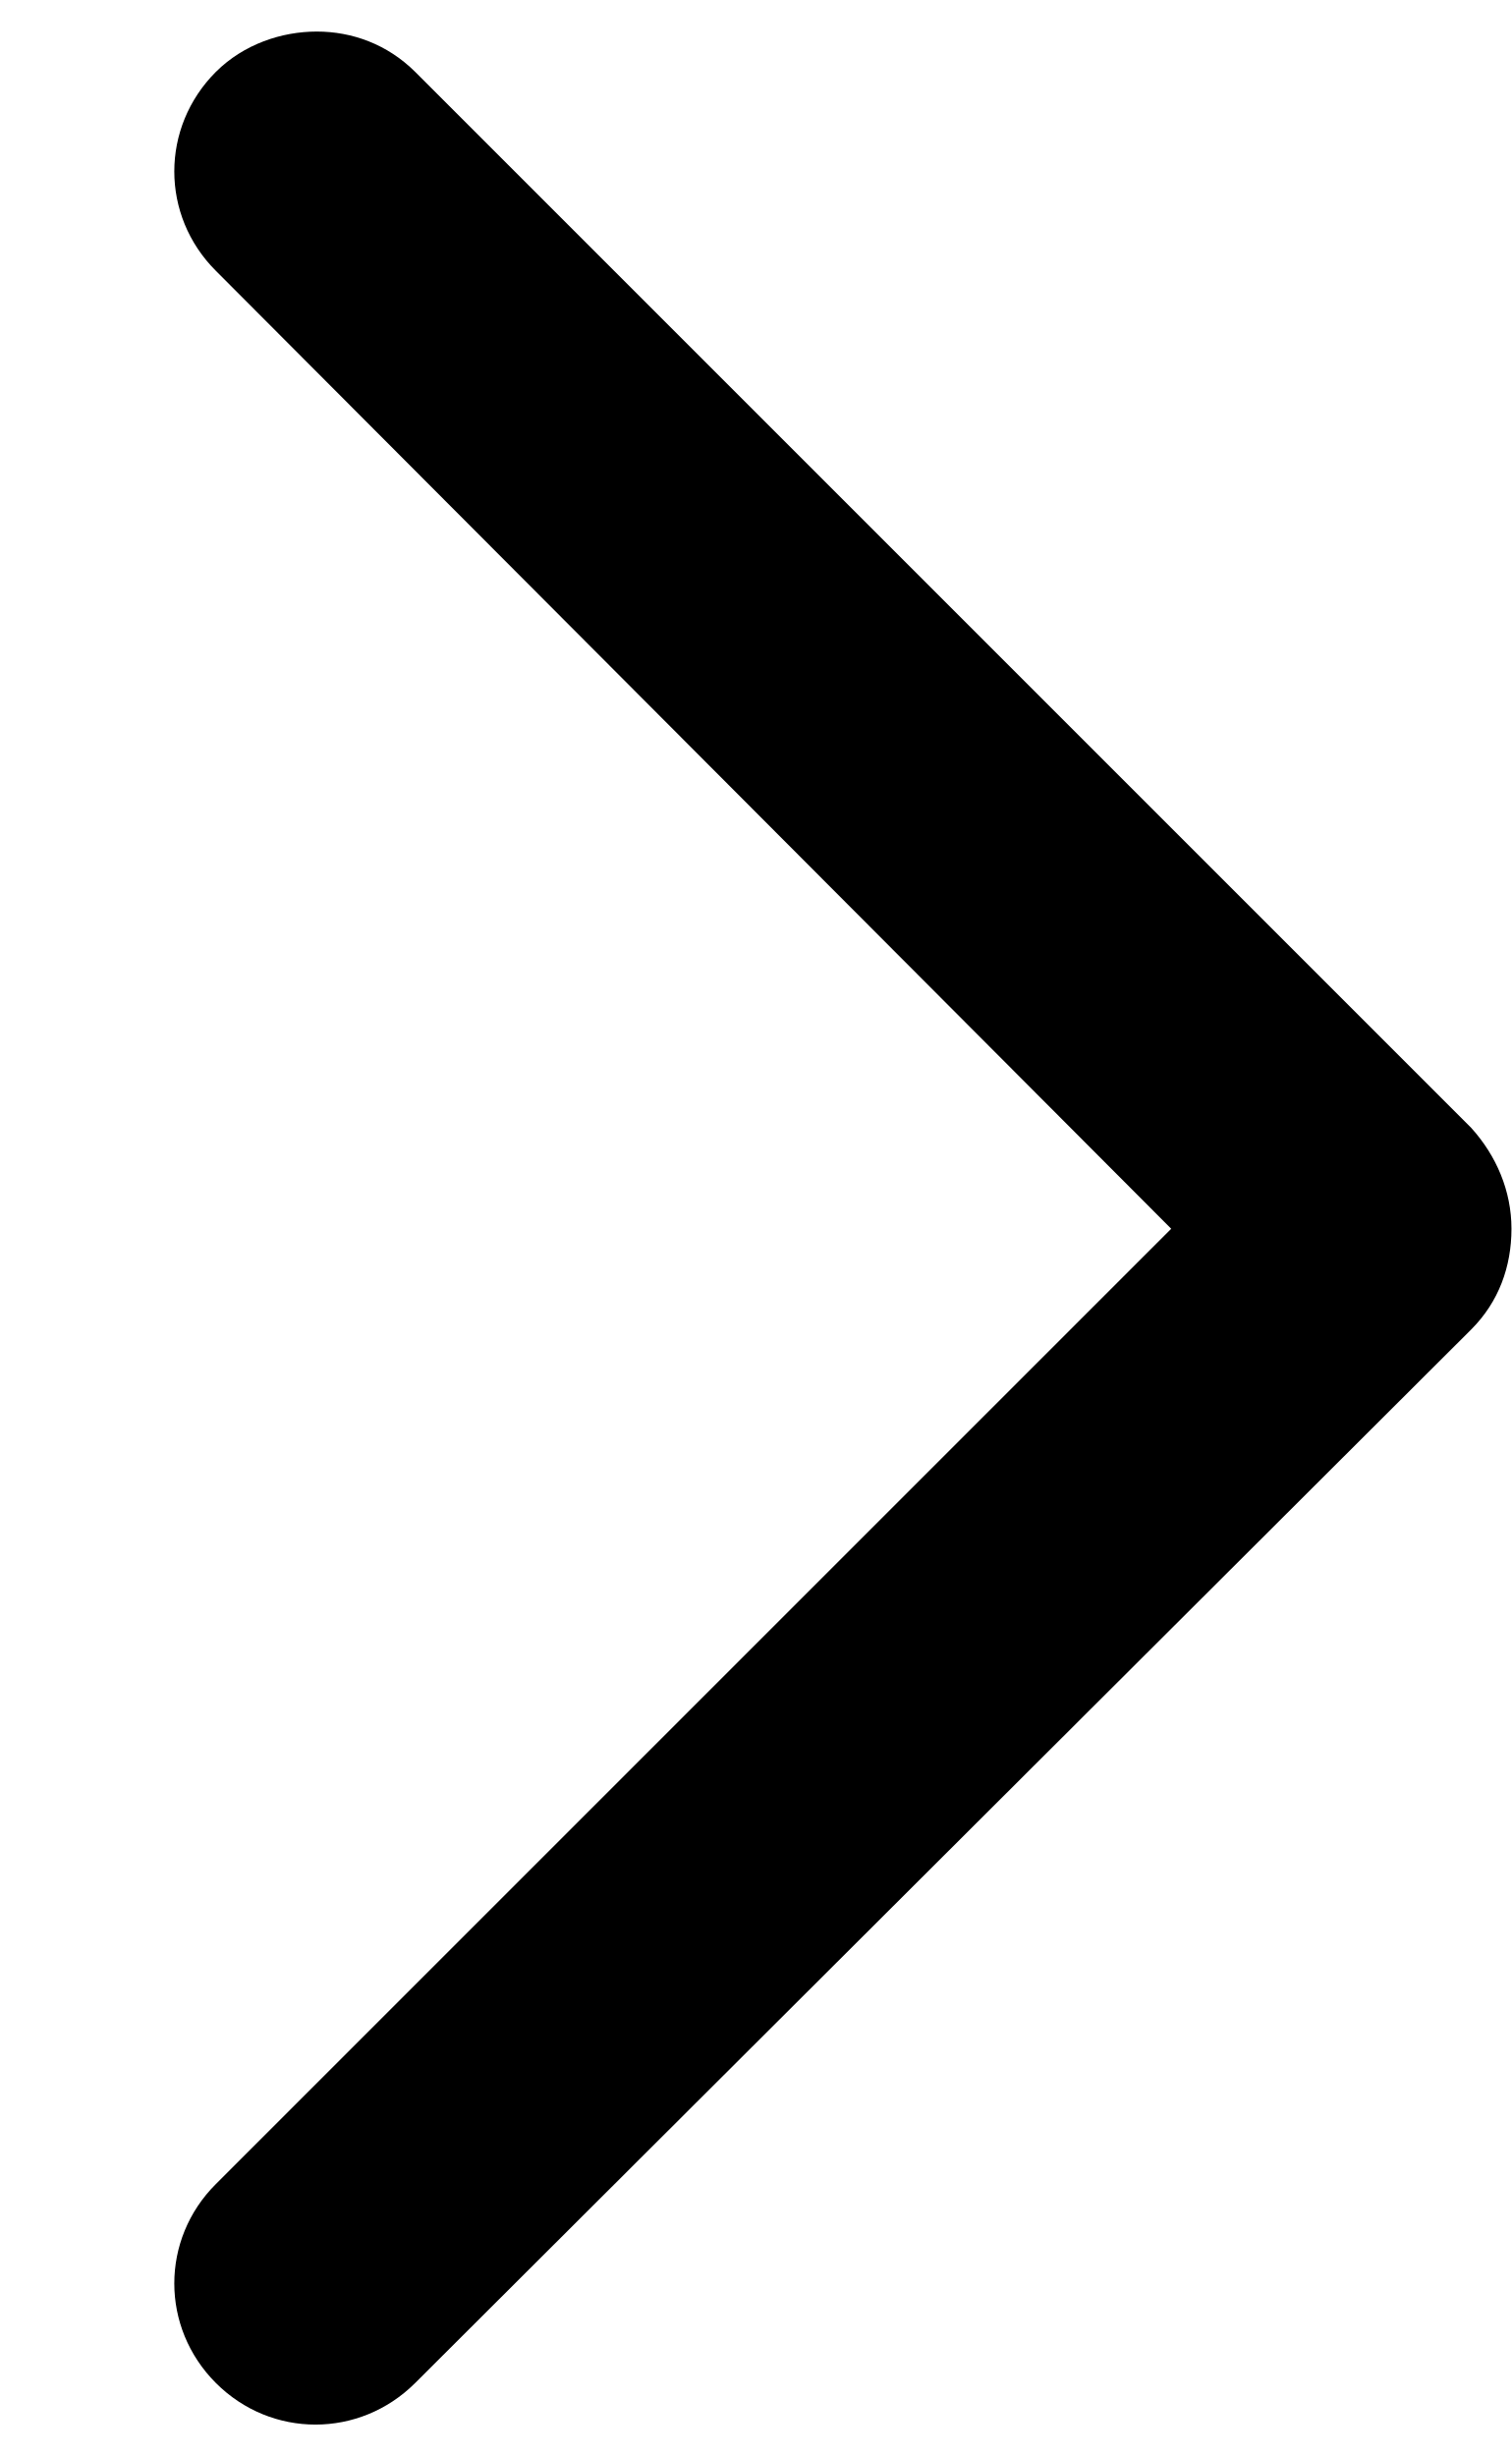
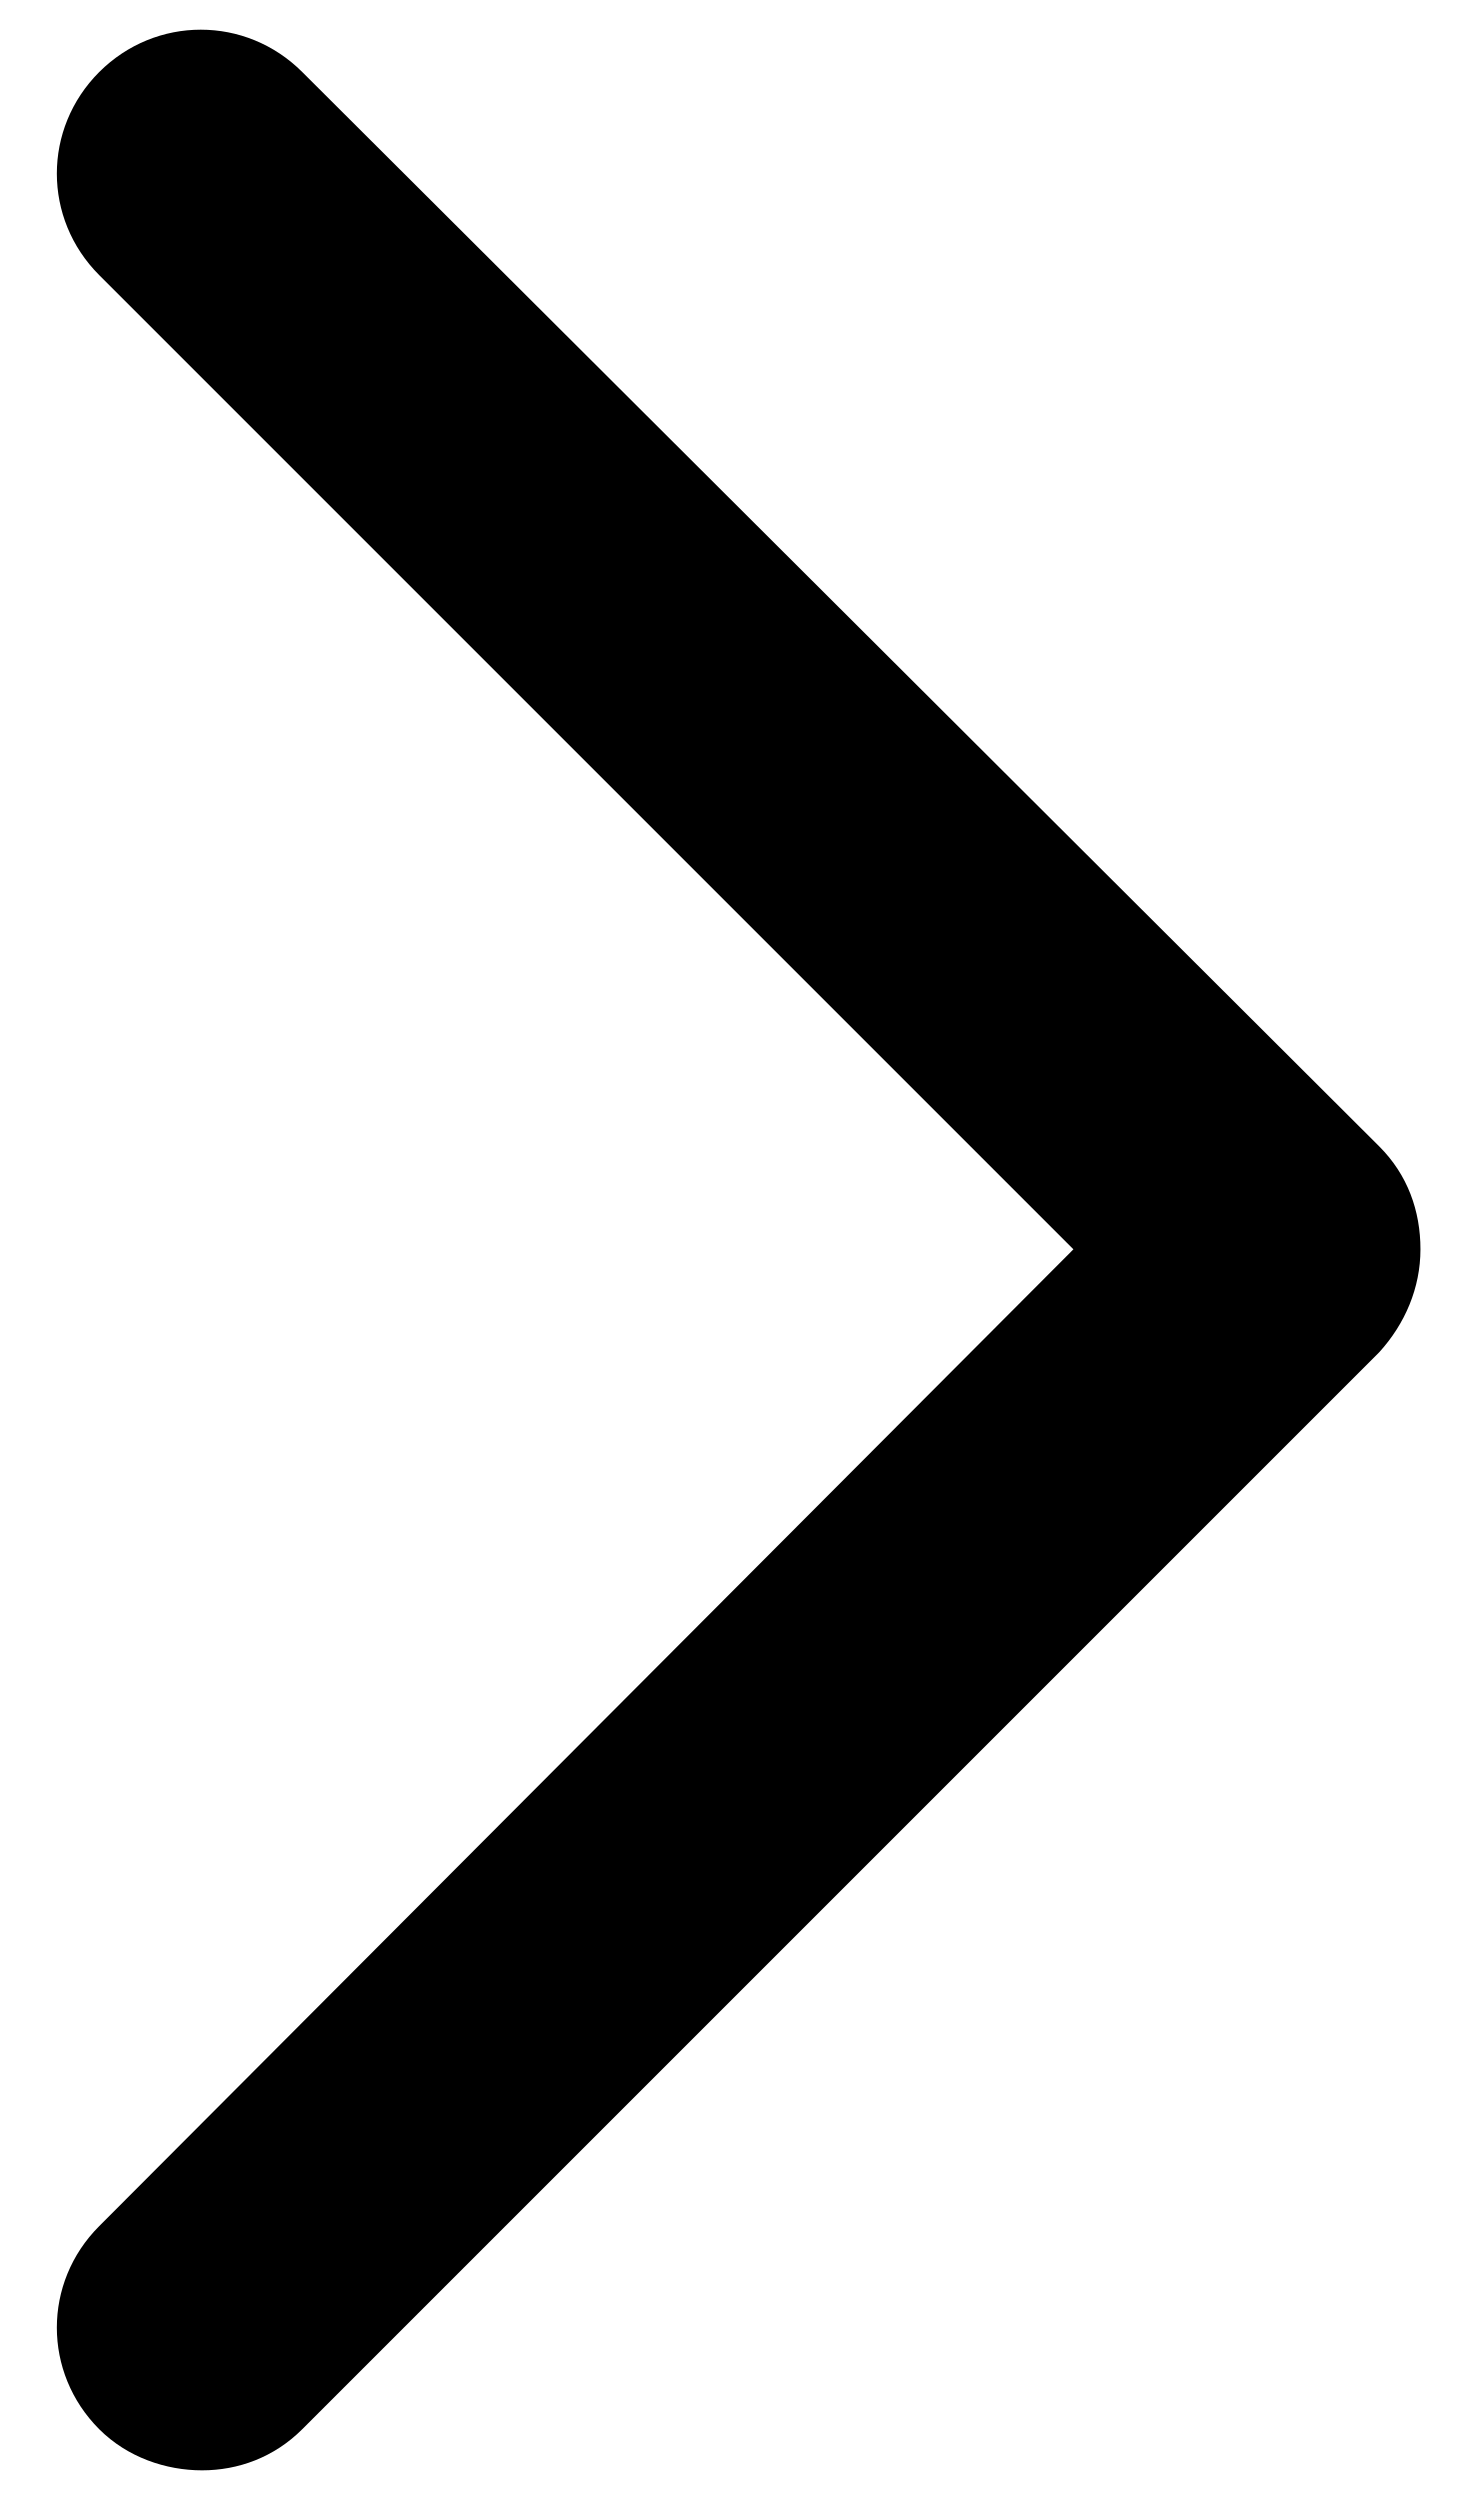
- <svg xmlns="http://www.w3.org/2000/svg" width="8" height="13" viewBox="0 0 8 13" fill="none">
-   <path id="Vector" d="M1.677 0.167C1.49 0.167 1.29 0.234 1.143 0.38C0.849 0.674 0.849 1.141 1.143 1.434L6.199 6.504L1.143 11.56C0.849 11.853 0.849 12.32 1.143 12.614C1.436 12.907 1.903 12.907 2.197 12.614L7.787 7.037C7.933 6.891 8 6.704 8 6.504C8 6.304 7.92 6.117 7.787 5.97L2.197 0.38C2.05 0.234 1.863 0.167 1.677 0.167Z" fill="black" />
+ <svg xmlns="http://www.w3.org/2000/svg" width="13" height="22" viewBox="0 0 13 22" fill="none">
+   <path d="M1.778 21.739C1.461 21.739 1.122 21.626 0.873 21.377C0.376 20.879 0.376 20.087 0.873 19.59L9.446 10.994L0.873 2.421C0.376 1.923 0.376 1.132 0.873 0.634C1.371 0.137 2.163 0.137 2.66 0.634L12.138 10.089C12.387 10.338 12.5 10.655 12.5 10.994C12.5 11.334 12.364 11.65 12.138 11.899L2.66 21.377C2.411 21.626 2.095 21.739 1.778 21.739Z" fill="black" />
</svg>
